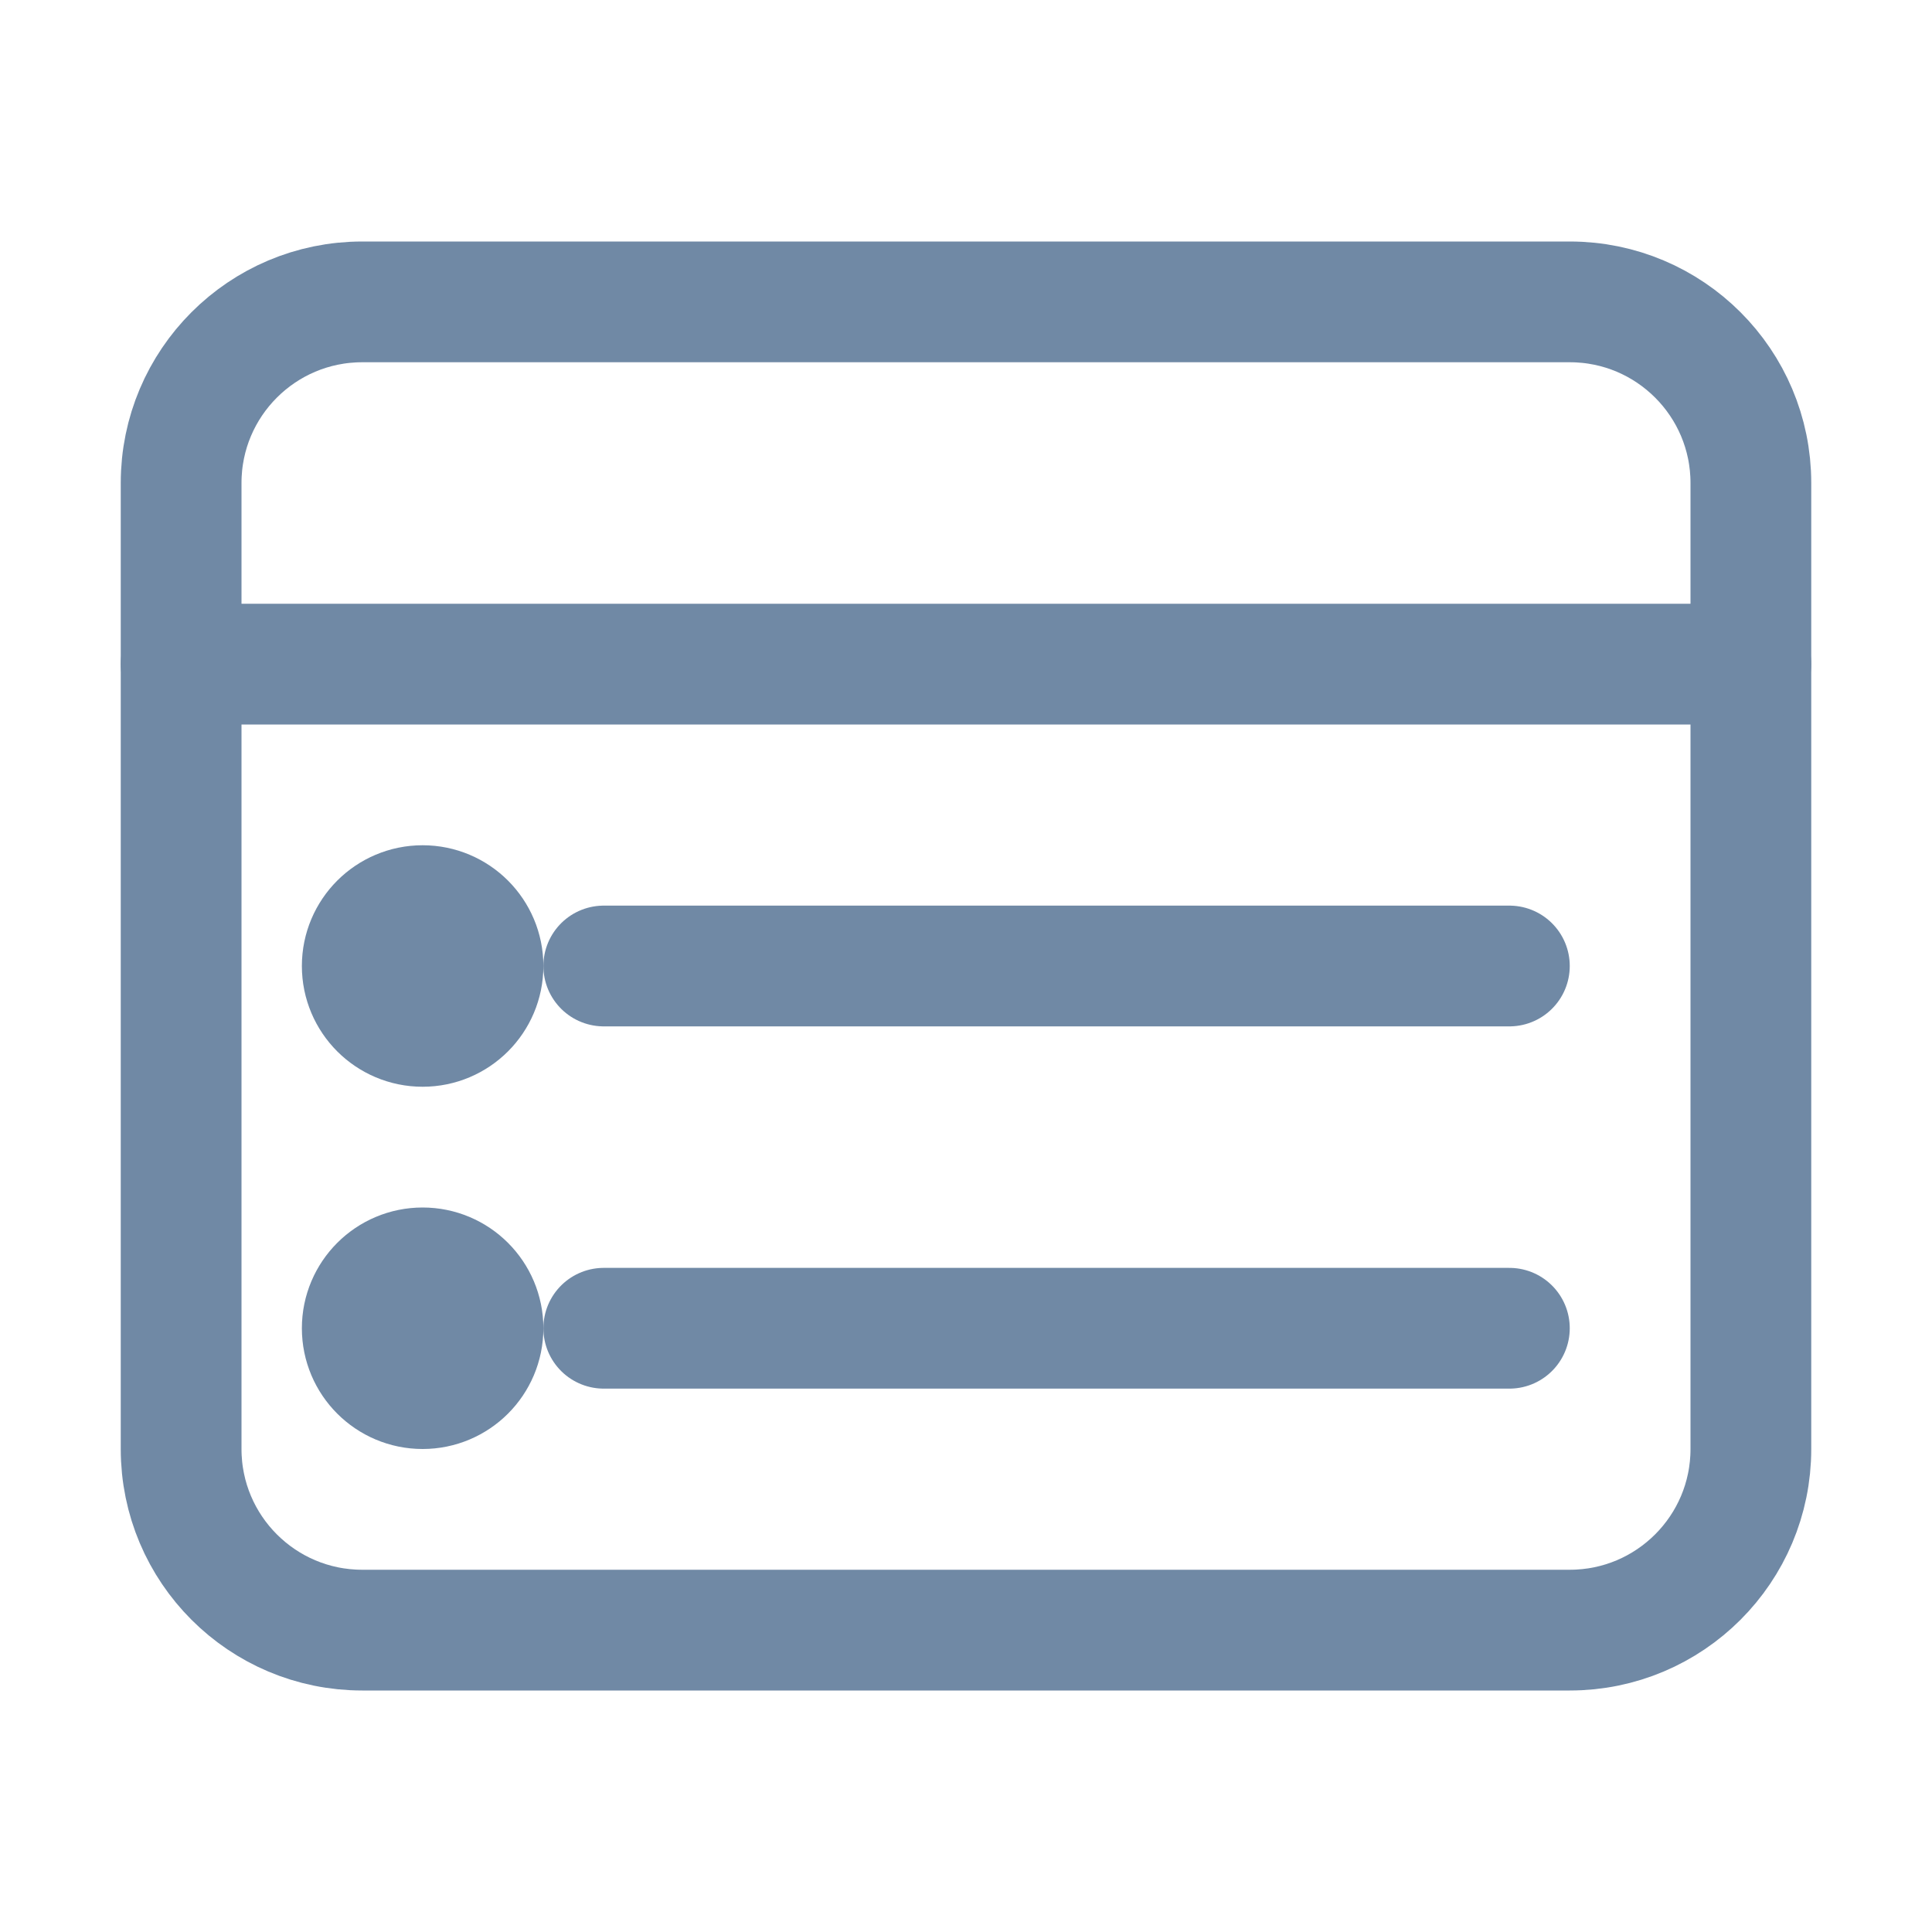
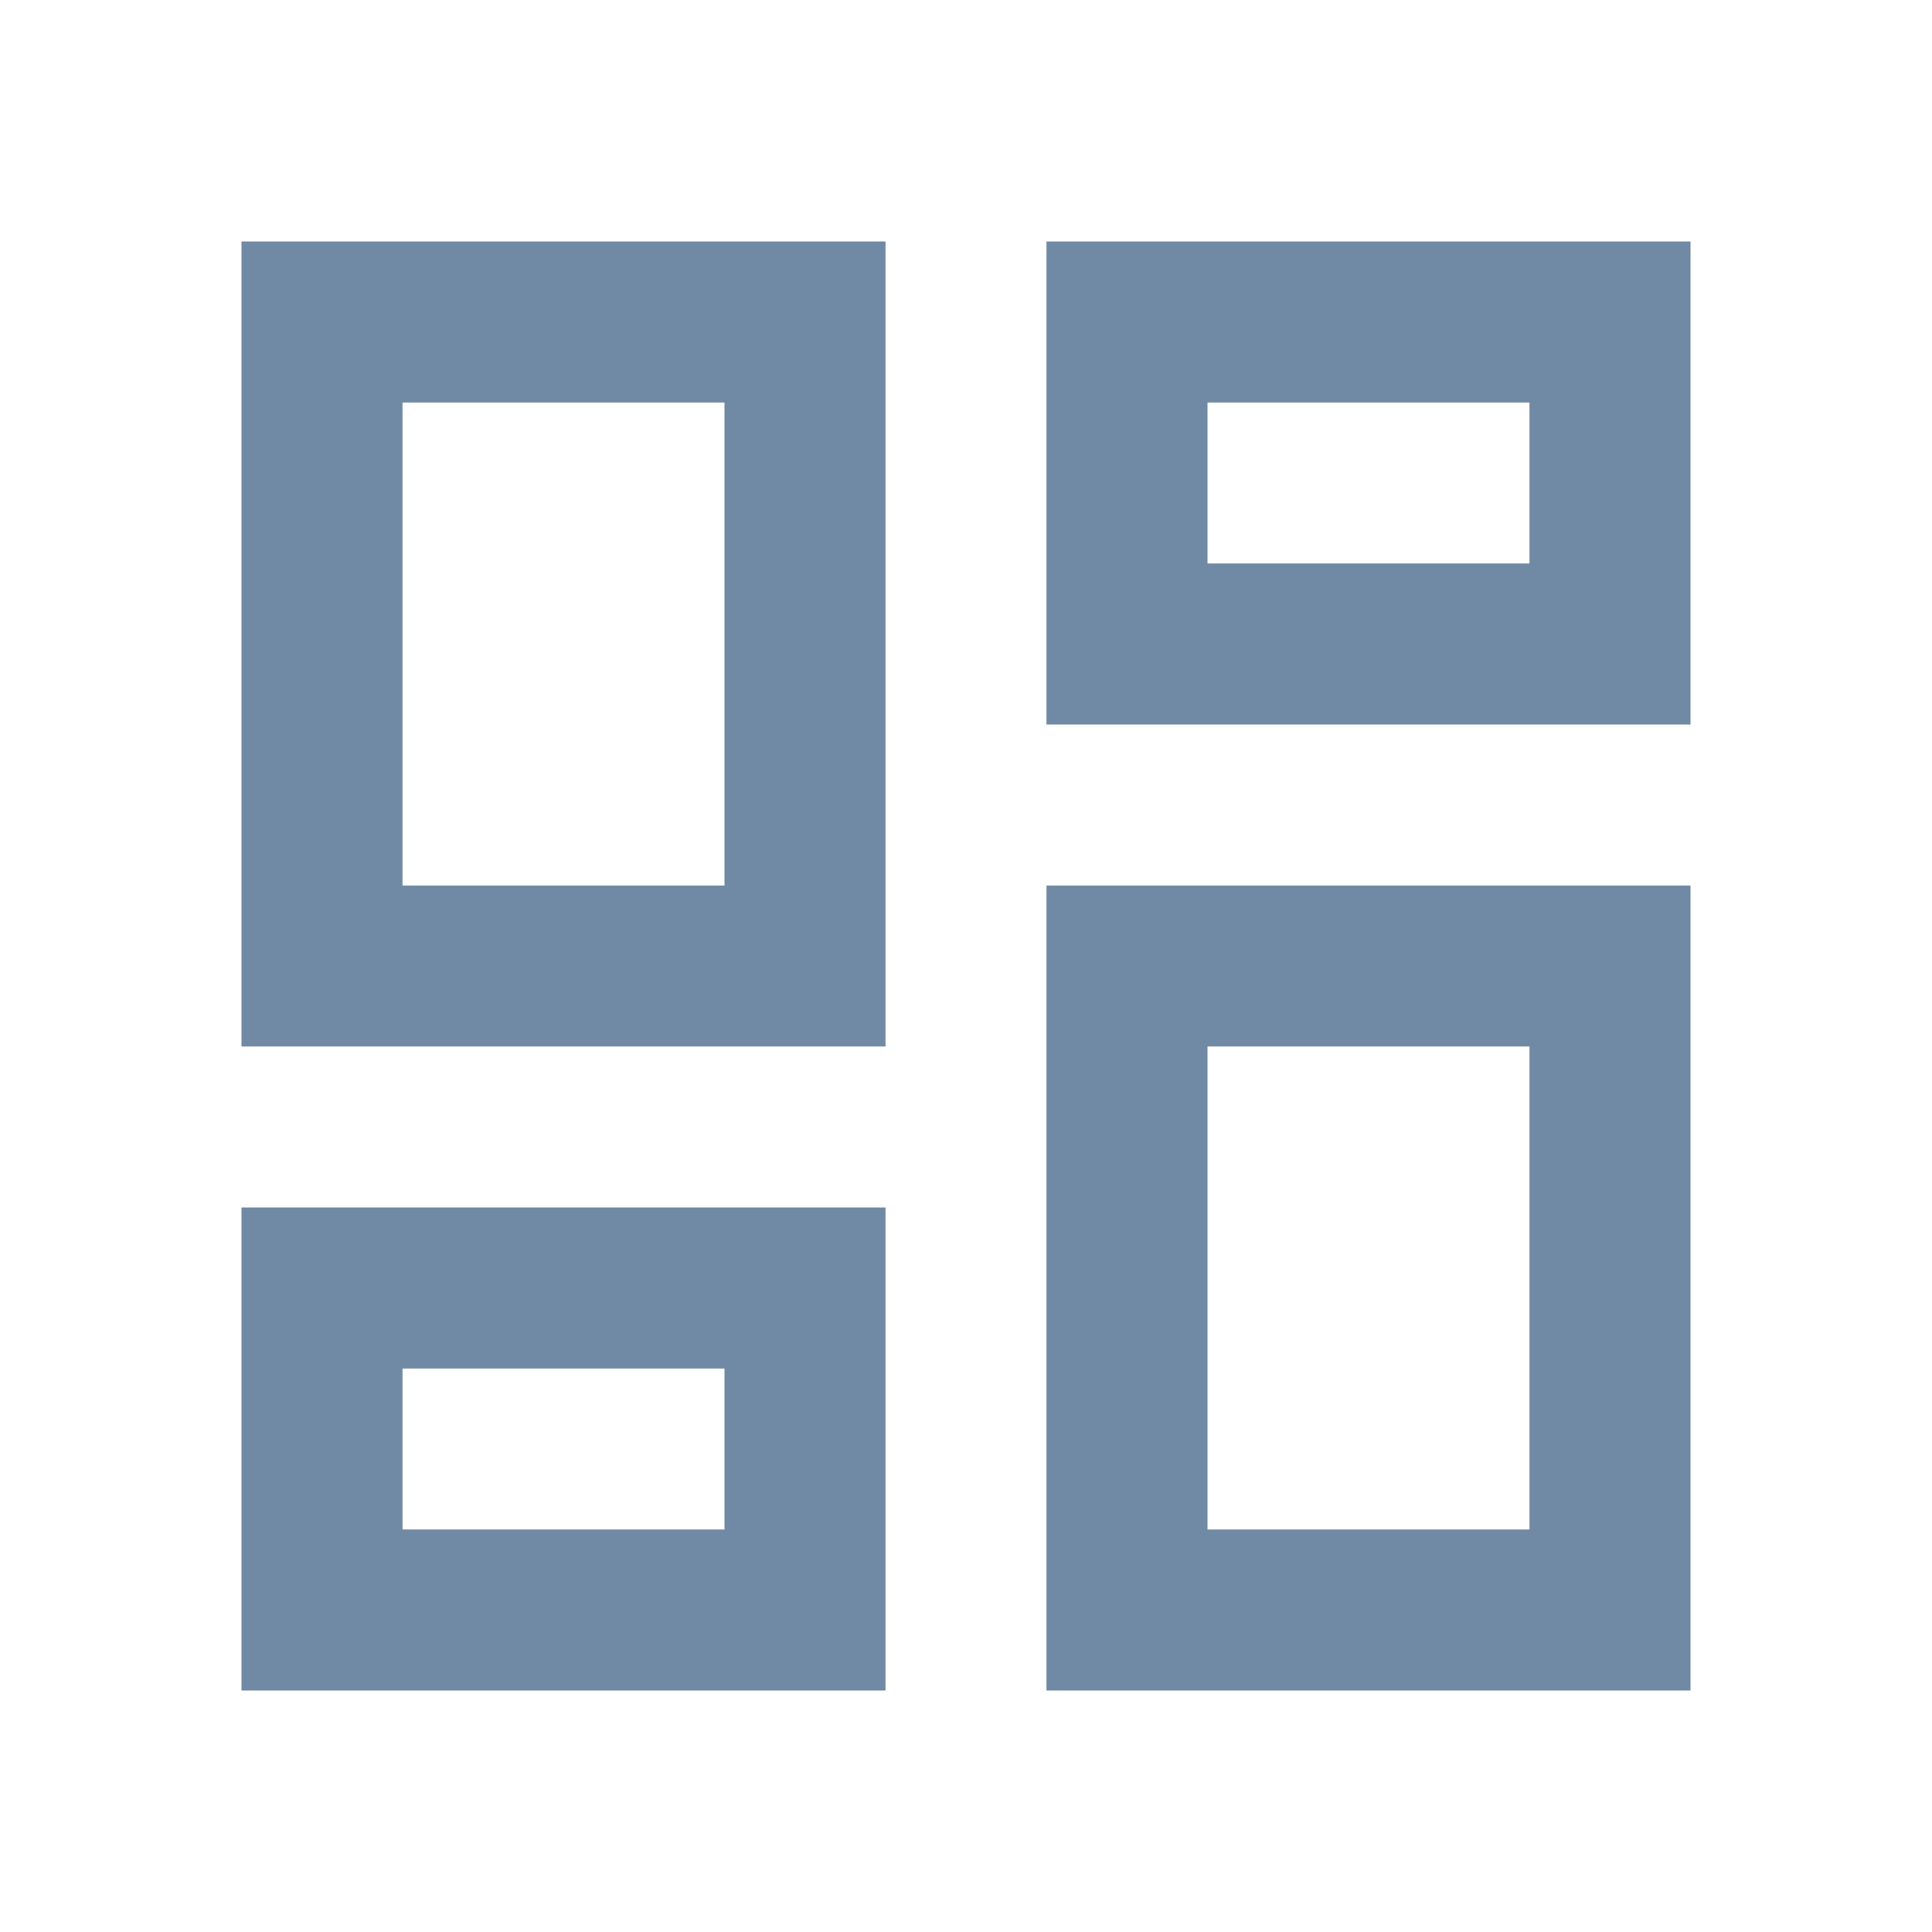
- <svg xmlns="http://www.w3.org/2000/svg" width="32" height="32" viewBox="0 0 32 32" fill="none" stroke="#7089a5" stroke-width="2" stroke-linecap="round">
-   <rect x="3" y="5" width="26" height="22" rx="3" />
-   <path d="M3 11h26M10 16h15M10 22h15" />
-   <circle cx="7" cy="16" r="1" fill="#7089a5" />
-   <circle cx="7" cy="22" r="1" fill="#7089a5" />
+ <svg xmlns="http://www.w3.org/2000/svg" width="1em" height="1em" viewBox="0 0 24 24">
+   <path fill="#7089a5" d="M19 5v2h-4V5zM9 5v6H5V5zm10 8v6h-4v-6zM9 17v2H5v-2zM21 3h-8v6h8zM11 3H3v10h8zm10 8h-8v10h8zm-10 4H3v6h8z" />
</svg>
